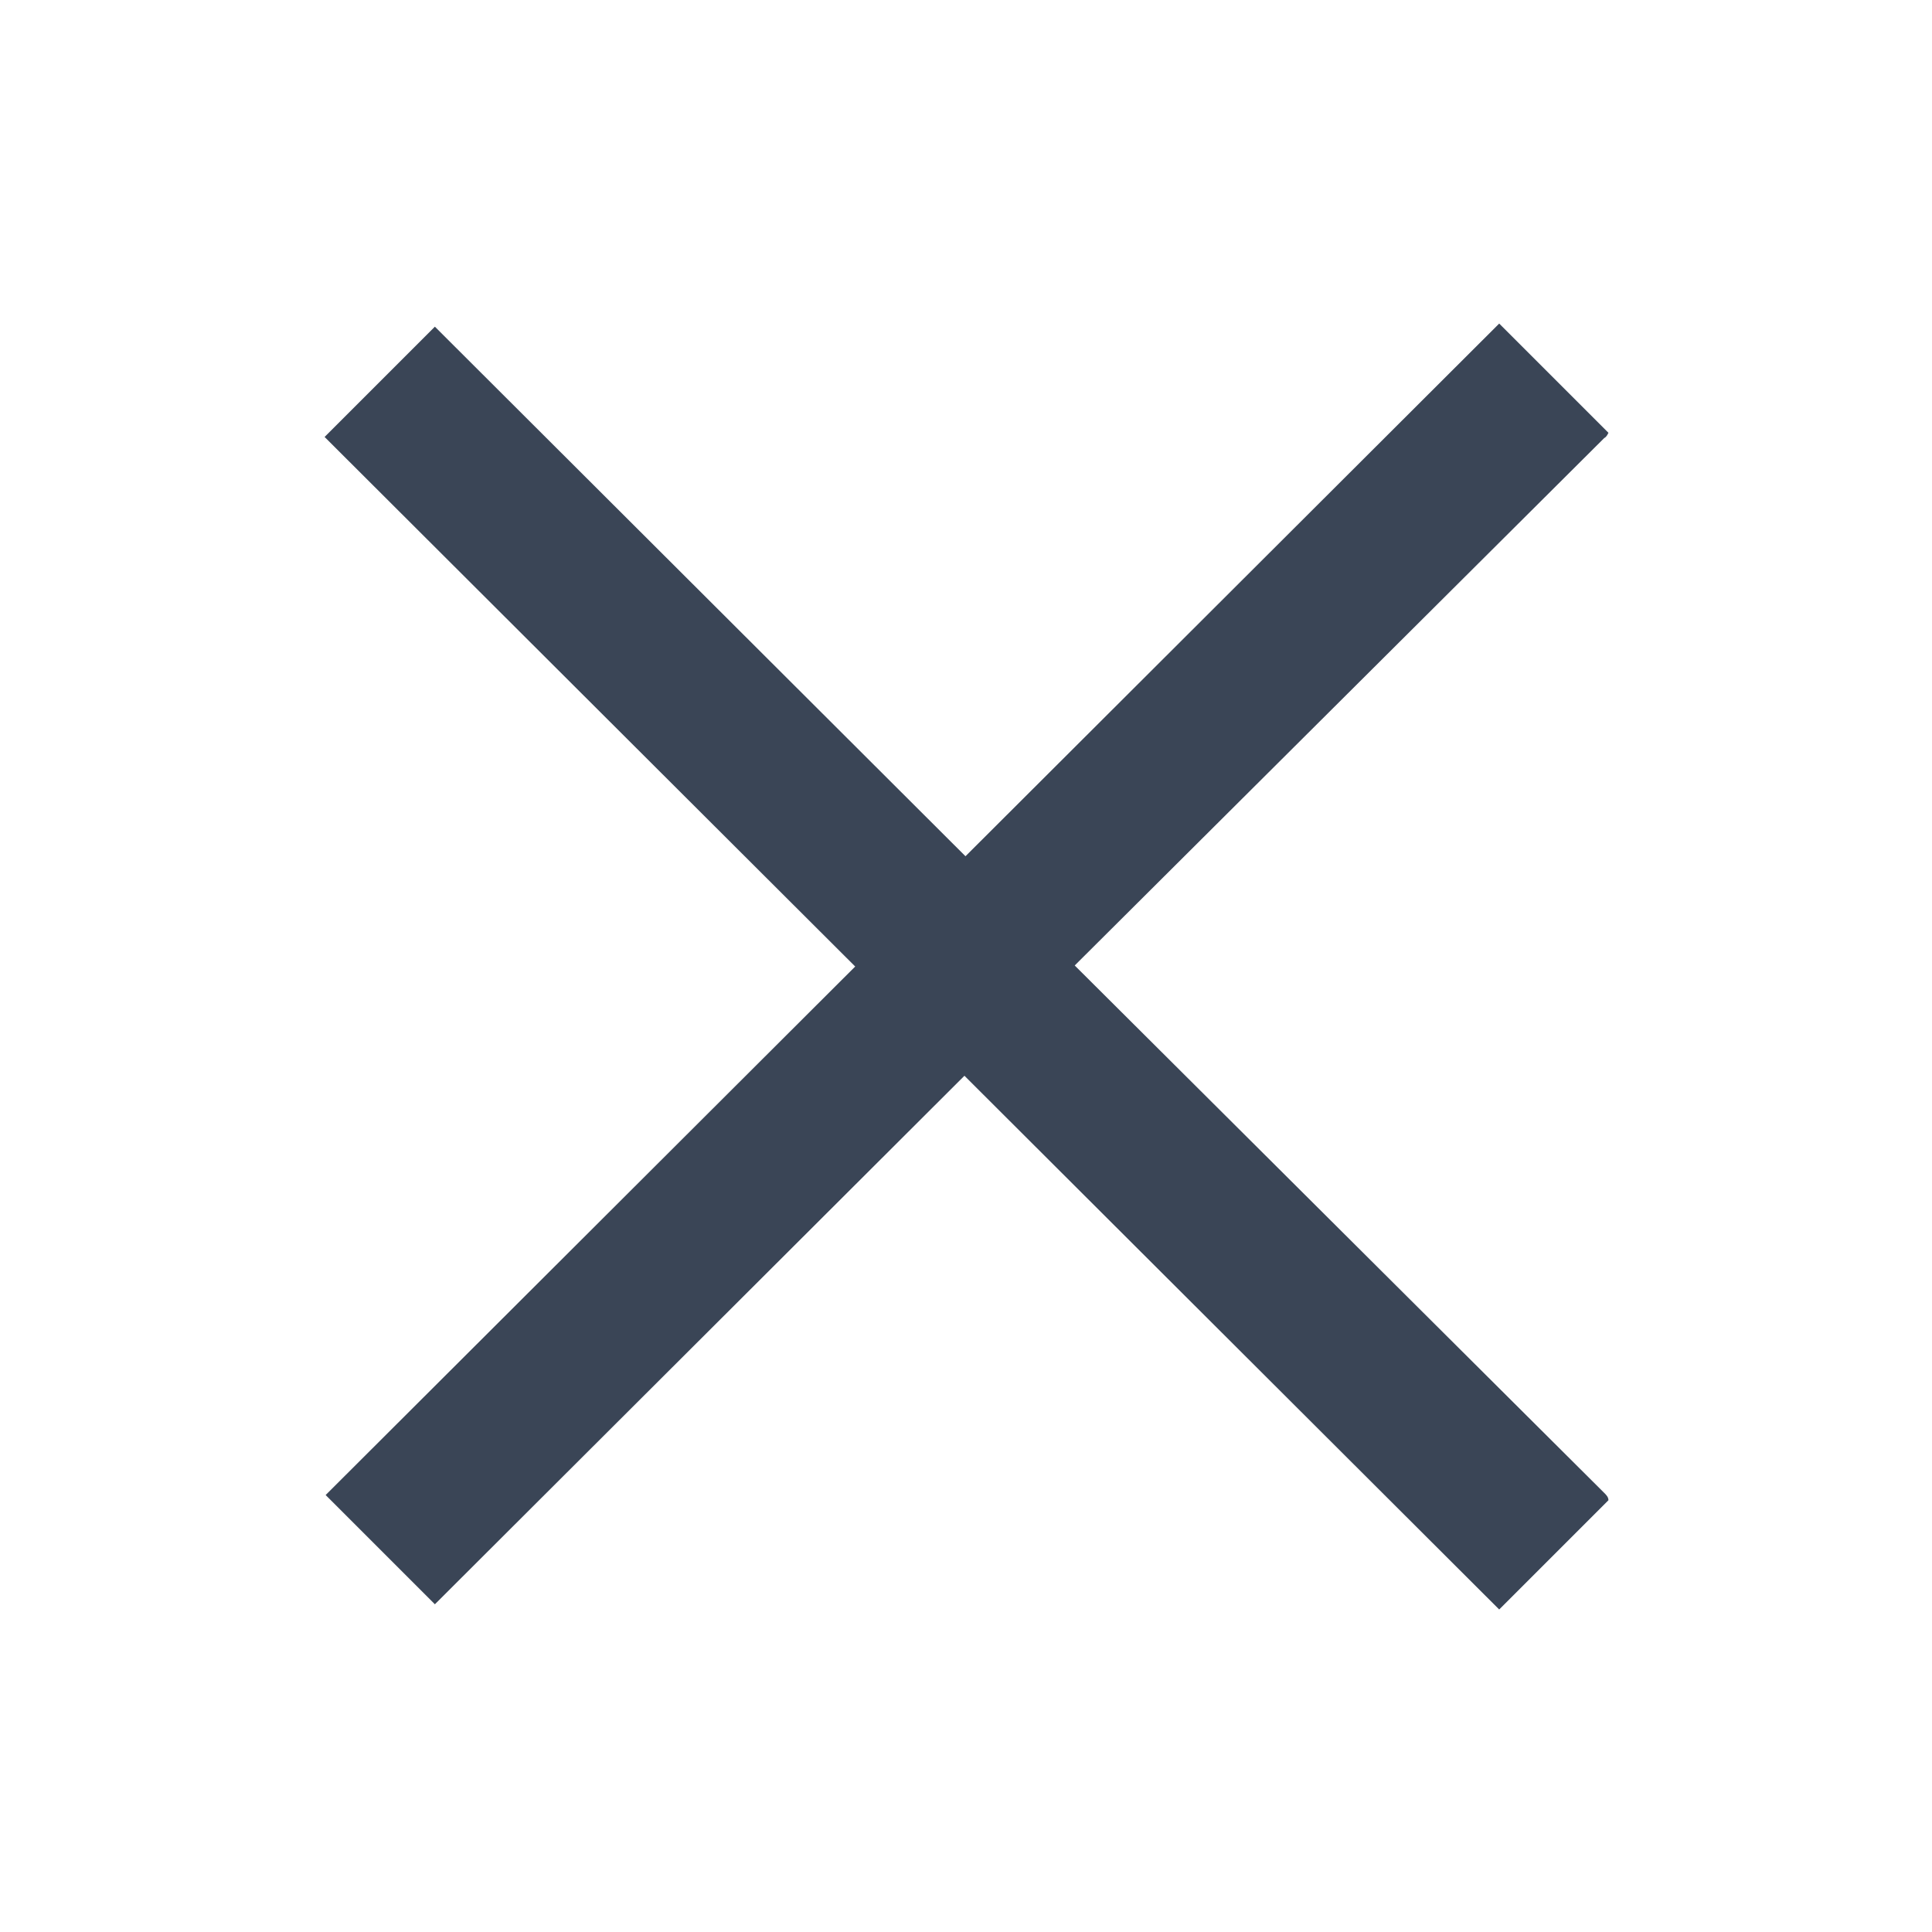
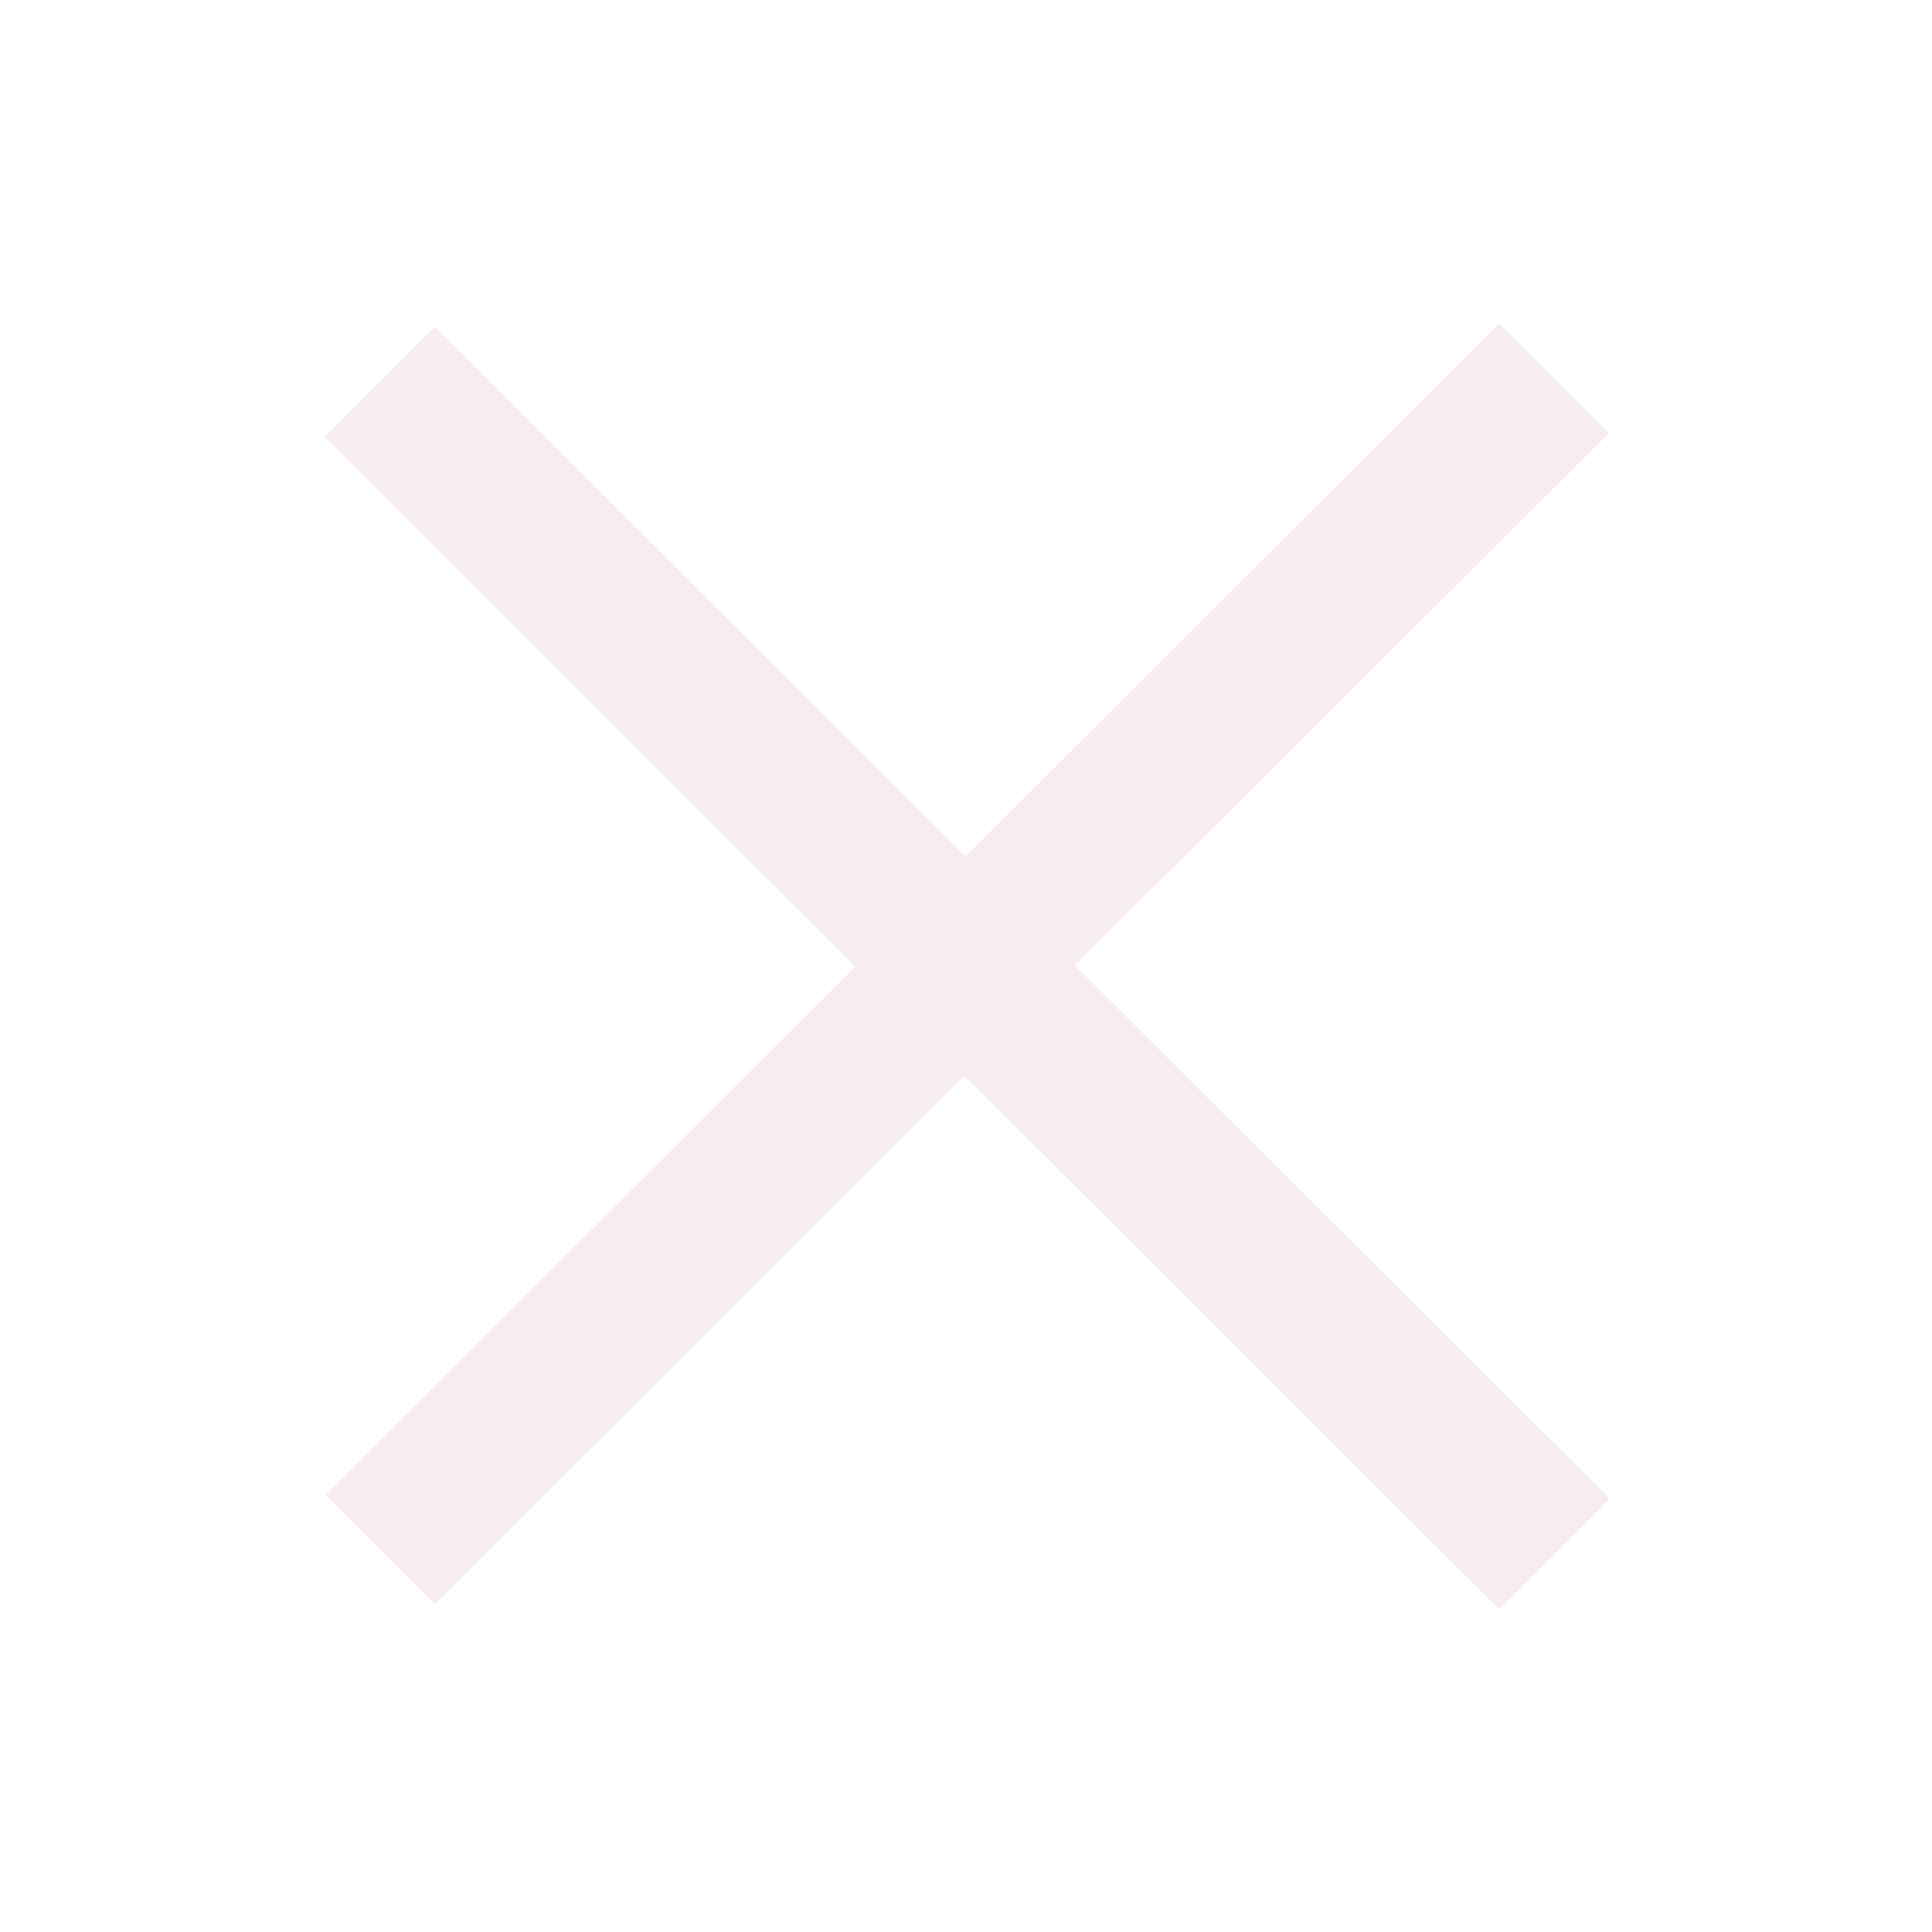
<svg xmlns="http://www.w3.org/2000/svg" version="1.1" id="Layer_1" x="0px" y="0px" viewBox="0 0 185.7 185.7" style="enable-background:new 0 0 185.7 185.7;" xml:space="preserve">
  <style type="text/css">
- 	.st0{fill:#3A4556;}
+ 	.st0{fill:#F7EDEE;}
</style>
  <g>
    <path class="st0" d="M154.2,143.5c0.2,0.2,0.4,0.4,0.4,0.7l-10.5,10.5l-51.4-51.3l-50.9,50.8l-10.5-10.5l50.9-50.8L31.2,42   l10.6-10.6l51,50.9l51.3-51.2l10.5,10.5c-0.1,0.2-0.2,0.4-0.4,0.5l-50.9,50.7L154.2,143.5z" />
  </g>
</svg>
